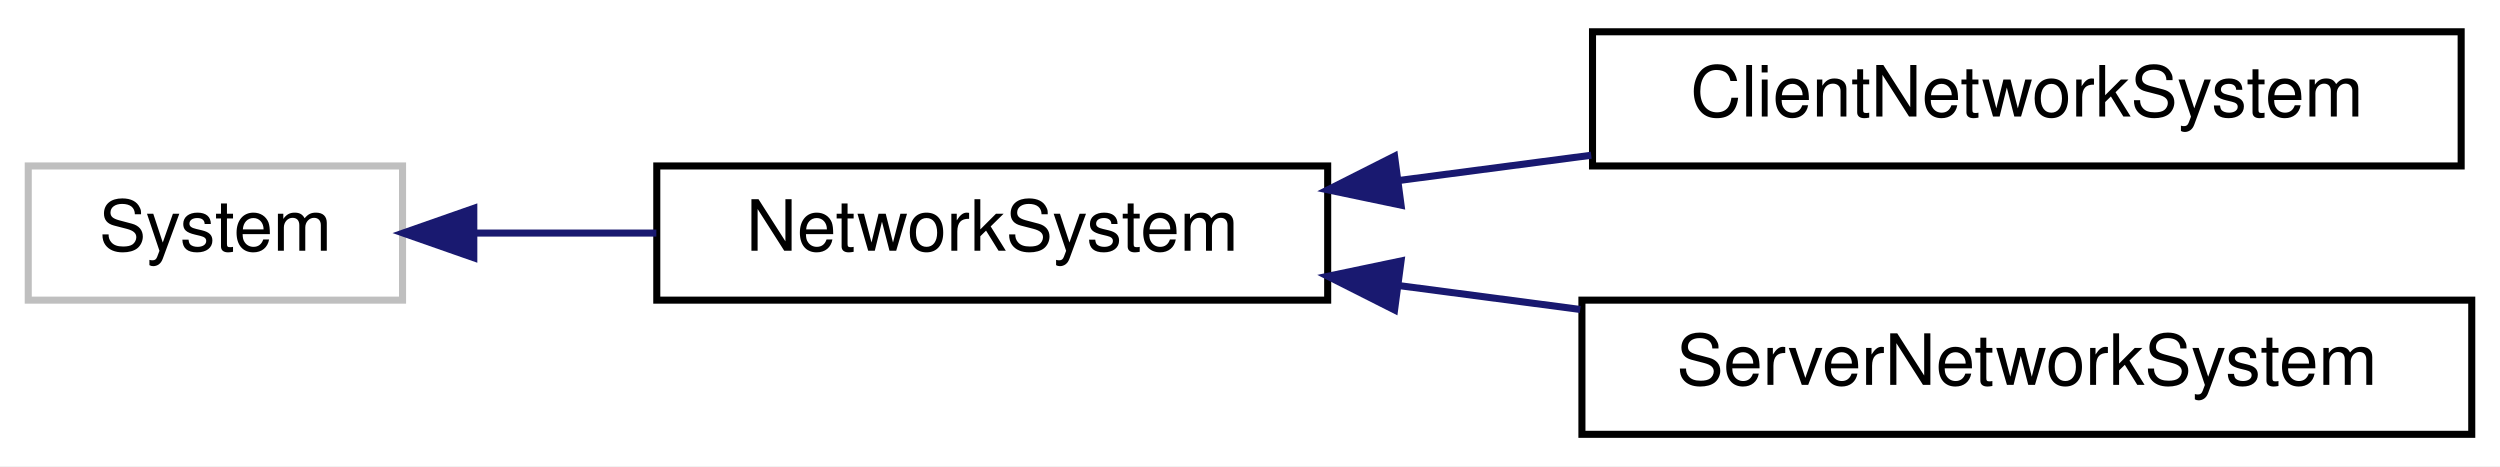
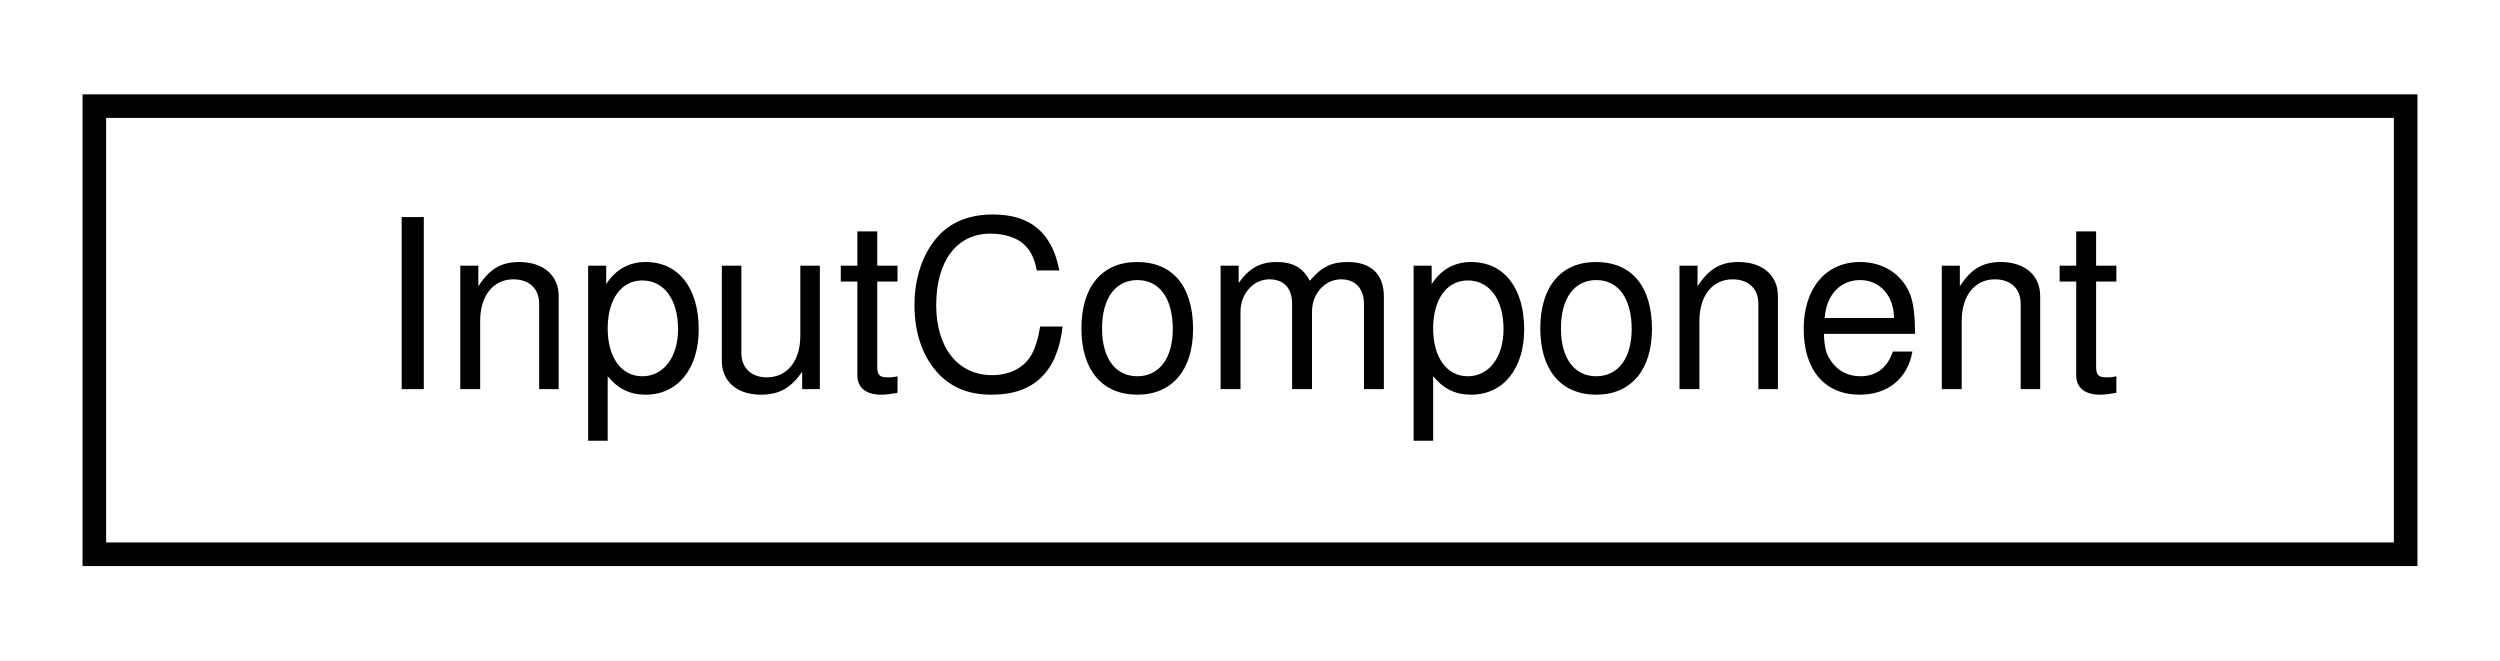
- <svg xmlns="http://www.w3.org/2000/svg" xmlns:xlink="http://www.w3.org/1999/xlink" width="354pt" height="66pt" viewBox="0.00 0.00 354.00 66.00">
-   <g id="graph0" class="graph" transform="scale(1 1) rotate(0) translate(4 62)">
-     <polygon fill="white" stroke="transparent" points="-4,4 -4,-62 350,-62 350,4 -4,4" />
+ <svg xmlns="http://www.w3.org/2000/svg" xmlns:xlink="http://www.w3.org/1999/xlink" width="106pt" height="28pt" viewBox="0.00 0.00 106.00 28.00">
+   <g id="graph0" class="graph" transform="scale(1 1) rotate(0) translate(4 24)">
+     <polygon fill="white" stroke="transparent" points="-4,4 -4,-24 102,-24 102,4 -4,4" />
    <g id="node1" class="node">
      <g id="a_node1">
-         <a xlink:title=" ">
-           <polygon fill="white" stroke="#bfbfbf" points="0,-19.5 0,-38.5 53,-38.5 53,-19.5 0,-19.5" />
-           <text text-anchor="middle" x="26.5" y="-26.5" font-family="Helvetica,sans-Serif" font-size="10.00">System</text>
+         <a xlink:href="structInputComponent.html" target="_top" xlink:title=" ">
+           <polygon fill="white" stroke="black" points="0,-0.5 0,-19.5 98,-19.5 98,-0.5 0,-0.5" />
+           <text text-anchor="middle" x="49" y="-7.5" font-family="Helvetica,sans-Serif" font-size="10.00">InputComponent</text>
        </a>
      </g>
    </g>
-     <g id="node2" class="node">
-       <g id="a_node2">
-         <a xlink:href="classNetworkSystem.html" target="_top" xlink:title=" ">
-           <polygon fill="white" stroke="black" points="89,-19.5 89,-38.5 184,-38.5 184,-19.5 89,-19.5" />
-           <text text-anchor="middle" x="136.5" y="-26.5" font-family="Helvetica,sans-Serif" font-size="10.00">NetworkSystem</text>
-         </a>
-       </g>
-     </g>
-     <g id="edge1" class="edge">
-       <path fill="none" stroke="midnightblue" d="M63.13,-29C71.39,-29 80.29,-29 88.94,-29" />
-       <polygon fill="midnightblue" stroke="midnightblue" points="63.09,-25.5 53.09,-29 63.09,-32.5 63.09,-25.5" />
-     </g>
-     <g id="node3" class="node">
-       <g id="a_node3">
-         <a xlink:href="classClientNetworkSystem.html" target="_top" xlink:title="Manages the client system.">
-           <polygon fill="white" stroke="black" points="221.5,-38.5 221.5,-57.5 344.5,-57.5 344.5,-38.5 221.5,-38.5" />
-           <text text-anchor="middle" x="283" y="-45.5" font-family="Helvetica,sans-Serif" font-size="10.00">ClientNetworkSystem</text>
-         </a>
-       </g>
-     </g>
-     <g id="edge2" class="edge">
-       <path fill="none" stroke="midnightblue" d="M193.97,-36.43C202.94,-37.6 212.26,-38.83 221.32,-40.02" />
-       <polygon fill="midnightblue" stroke="midnightblue" points="194.39,-32.95 184.02,-35.12 193.47,-39.89 194.39,-32.95" />
-     </g>
-     <g id="node4" class="node">
-       <g id="a_node4">
-         <a xlink:href="classServerNetworkSystem.html" target="_top" xlink:title="Manages the server system.">
-           <polygon fill="white" stroke="black" points="220,-0.5 220,-19.5 346,-19.5 346,-0.5 220,-0.5" />
-           <text text-anchor="middle" x="283" y="-7.5" font-family="Helvetica,sans-Serif" font-size="10.00">ServerNetworkSystem</text>
-         </a>
-       </g>
-     </g>
-     <g id="edge3" class="edge">
-       <path fill="none" stroke="midnightblue" d="M194.1,-21.56C202.52,-20.45 211.23,-19.3 219.76,-18.18" />
-       <polygon fill="midnightblue" stroke="midnightblue" points="193.47,-18.11 184.02,-22.88 194.39,-25.05 193.47,-18.11" />
-     </g>
  </g>
</svg>
